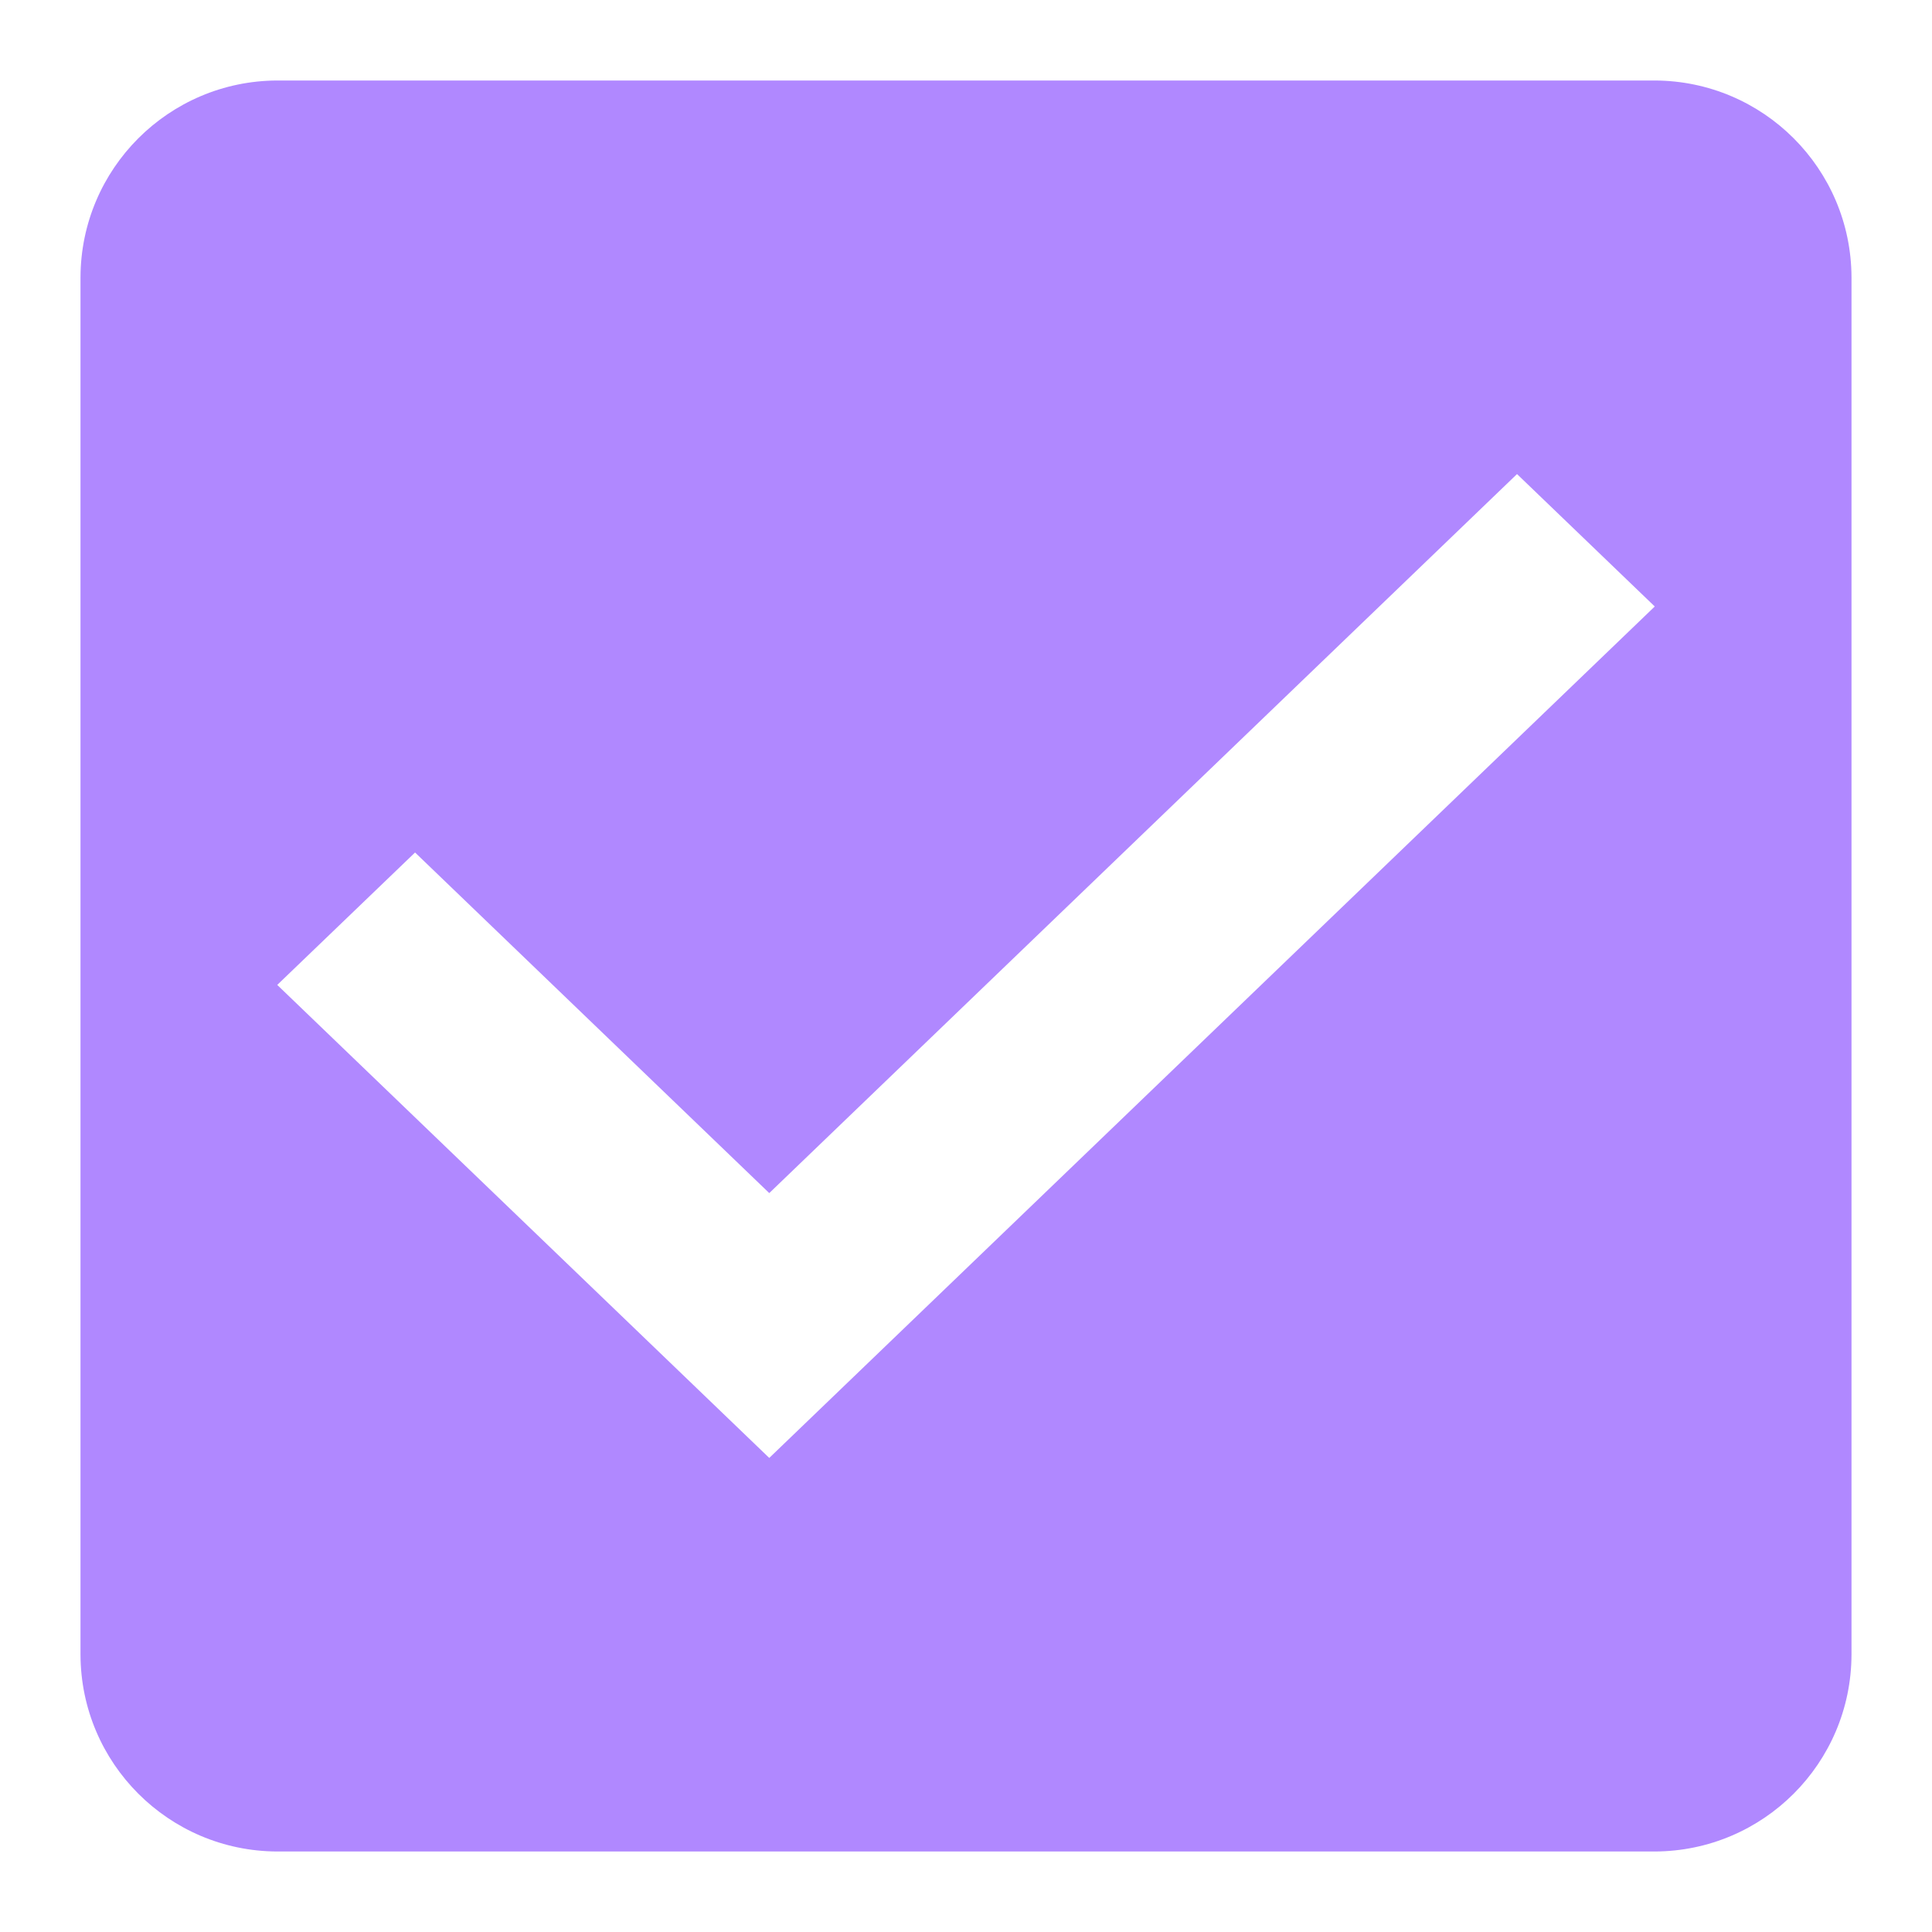
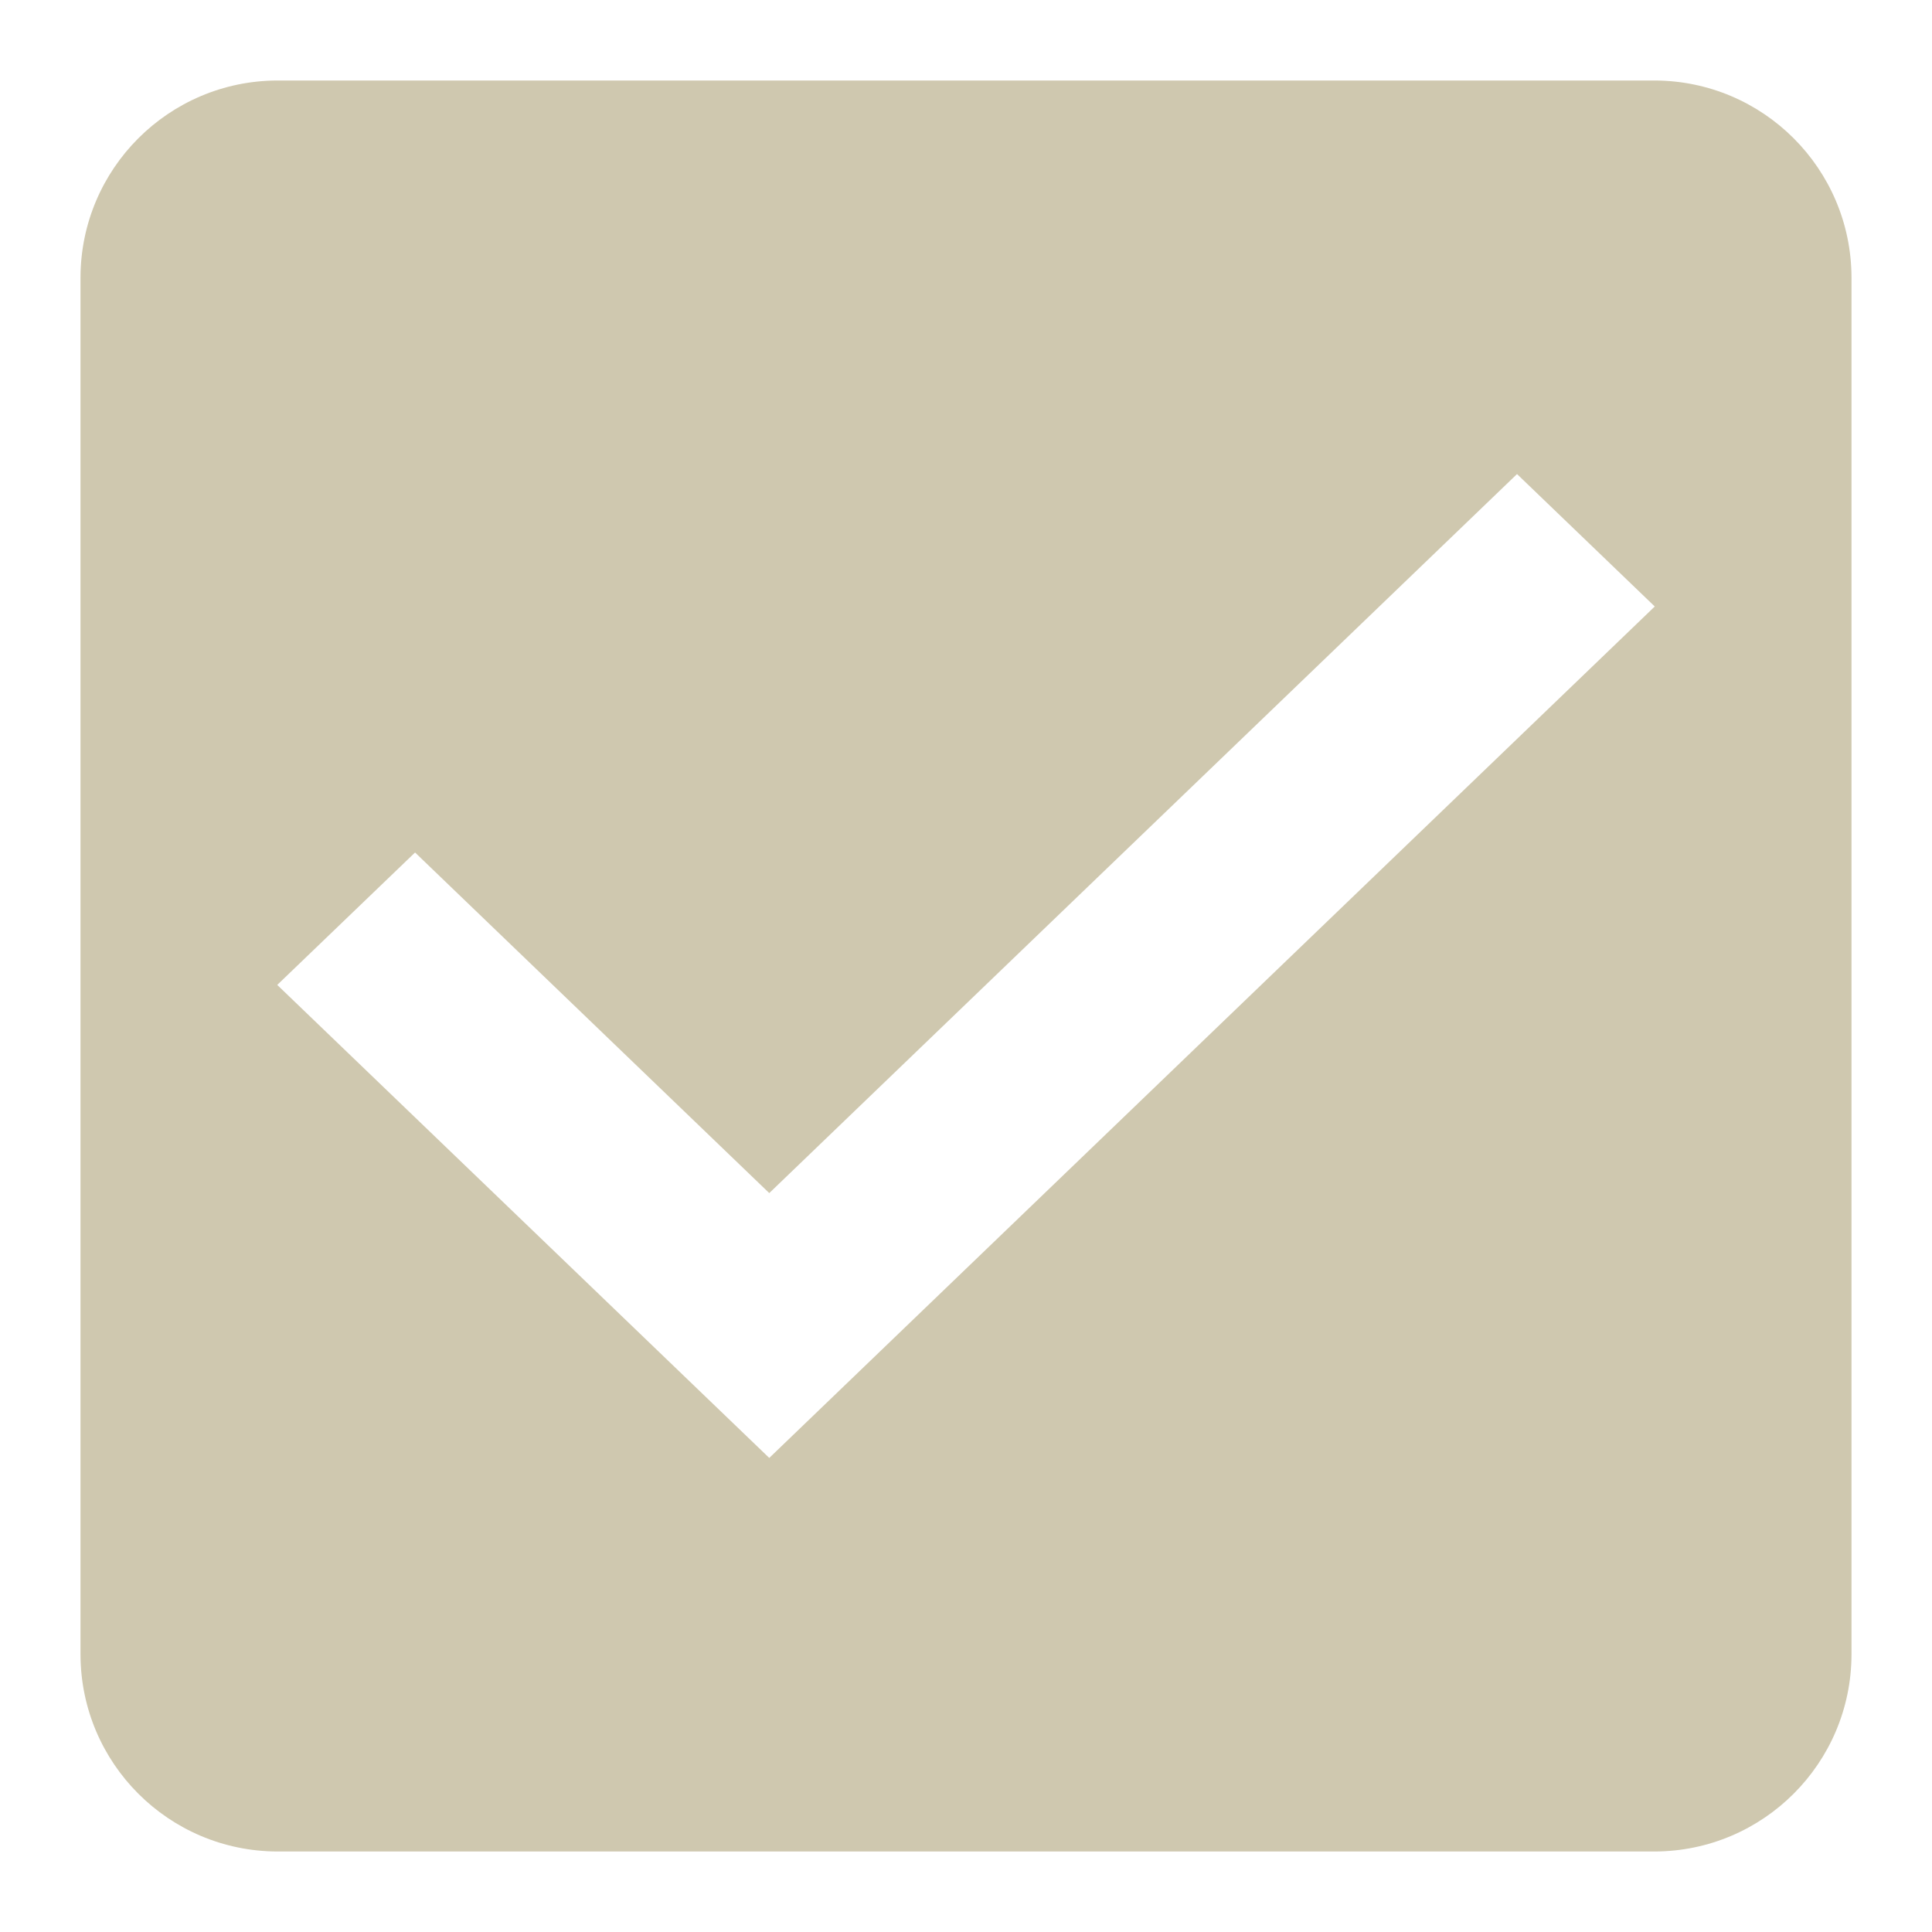
<svg xmlns="http://www.w3.org/2000/svg" width="24" height="24" viewBox="0 0 24 24">
  <defs>
    <style type="text/css">
-             .cls-1{fill:#B088FF;fill-rule:evenodd}.cls-2{fill:none}
+             .cls-1{fill:#cfc8af;fill-rule:evenodd}.cls-2{fill:none}
        </style>
  </defs>
  <g id="check_active" transform="translate(-290 -244)">
    <g id="Group_8199" data-name="Group 8199" transform="translate(291 245)">
      <path id="check_on_light" d="M22.556 3H5.444A2.452 2.452 0 0 0 3 5.444v17.112A2.452 2.452 0 0 0 5.444 25h17.112A2.452 2.452 0 0 0 25 22.556V5.444A2.452 2.452 0 0 0 22.556 3zm-11 17.111l-6.112-5.876 1.712-1.645 4.4 4.231 9.289-8.932 1.711 1.645-11 10.577z" class="cls-1" transform="translate(-3 -3)" />
    </g>
    <path id="Rectangle_4538" d="M0 0h24v24H0z" class="cls-2" data-name="Rectangle 4538" transform="translate(290 244)" />
  </g>
</svg>
